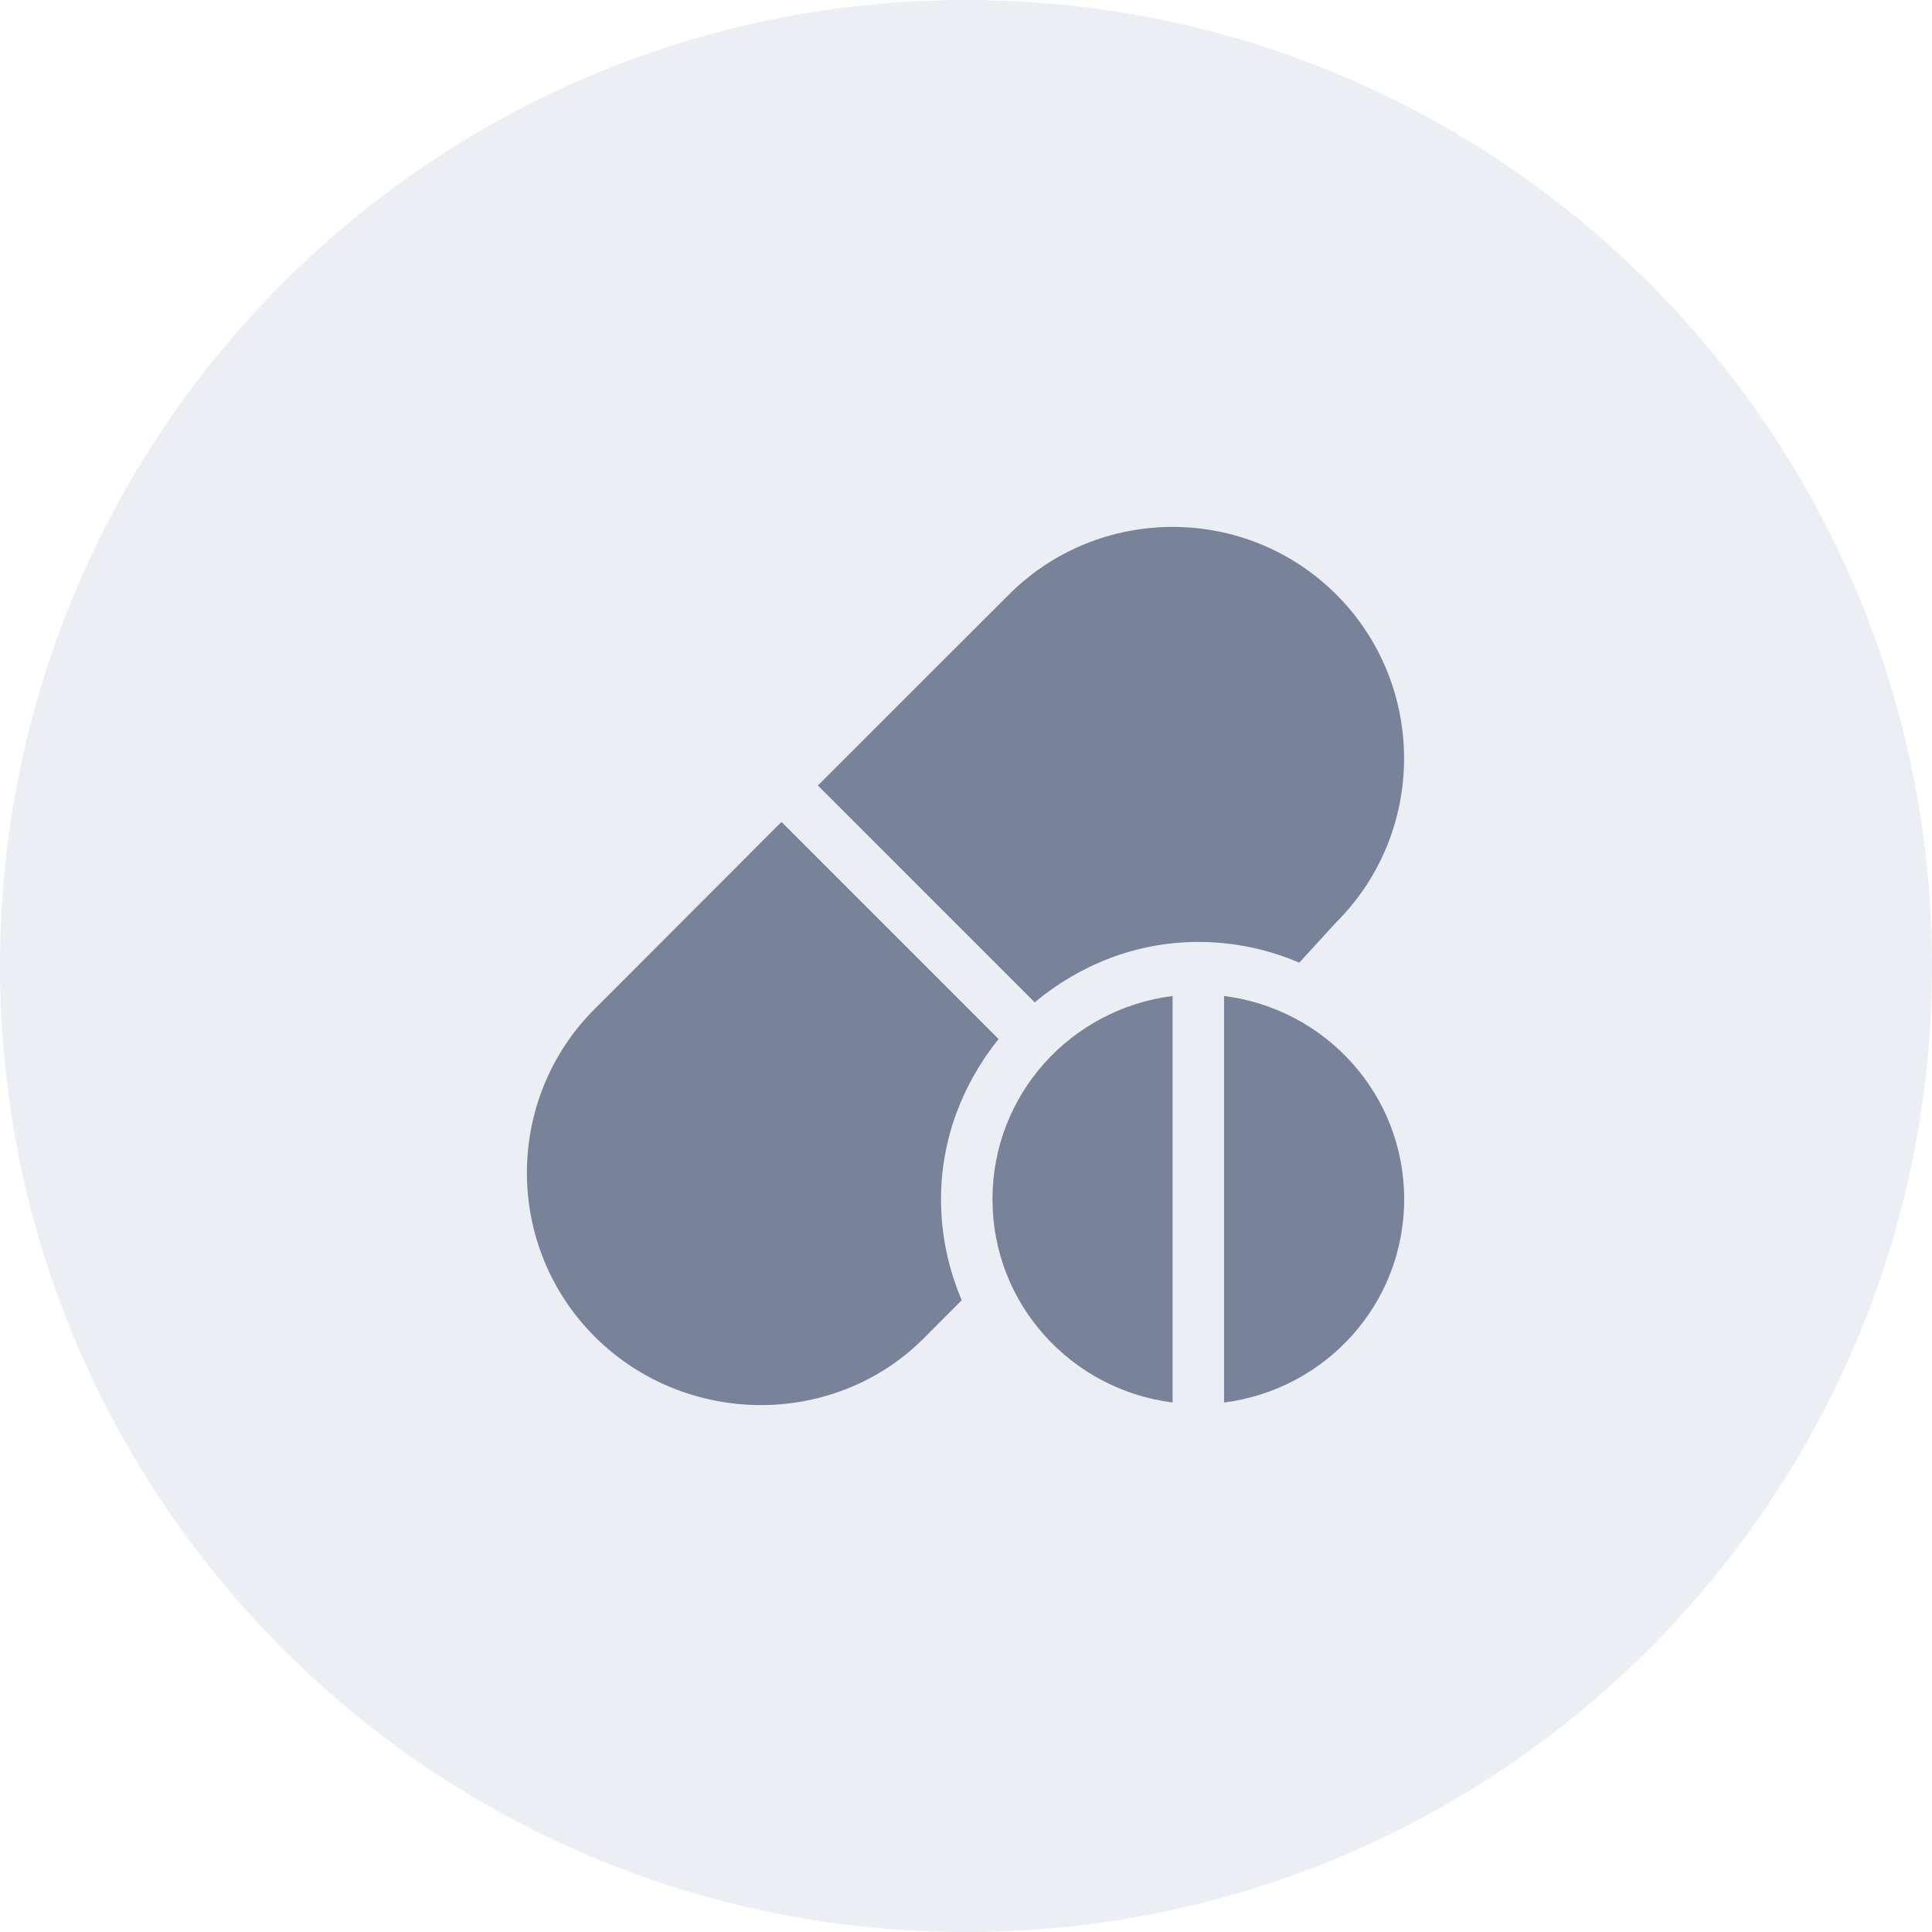
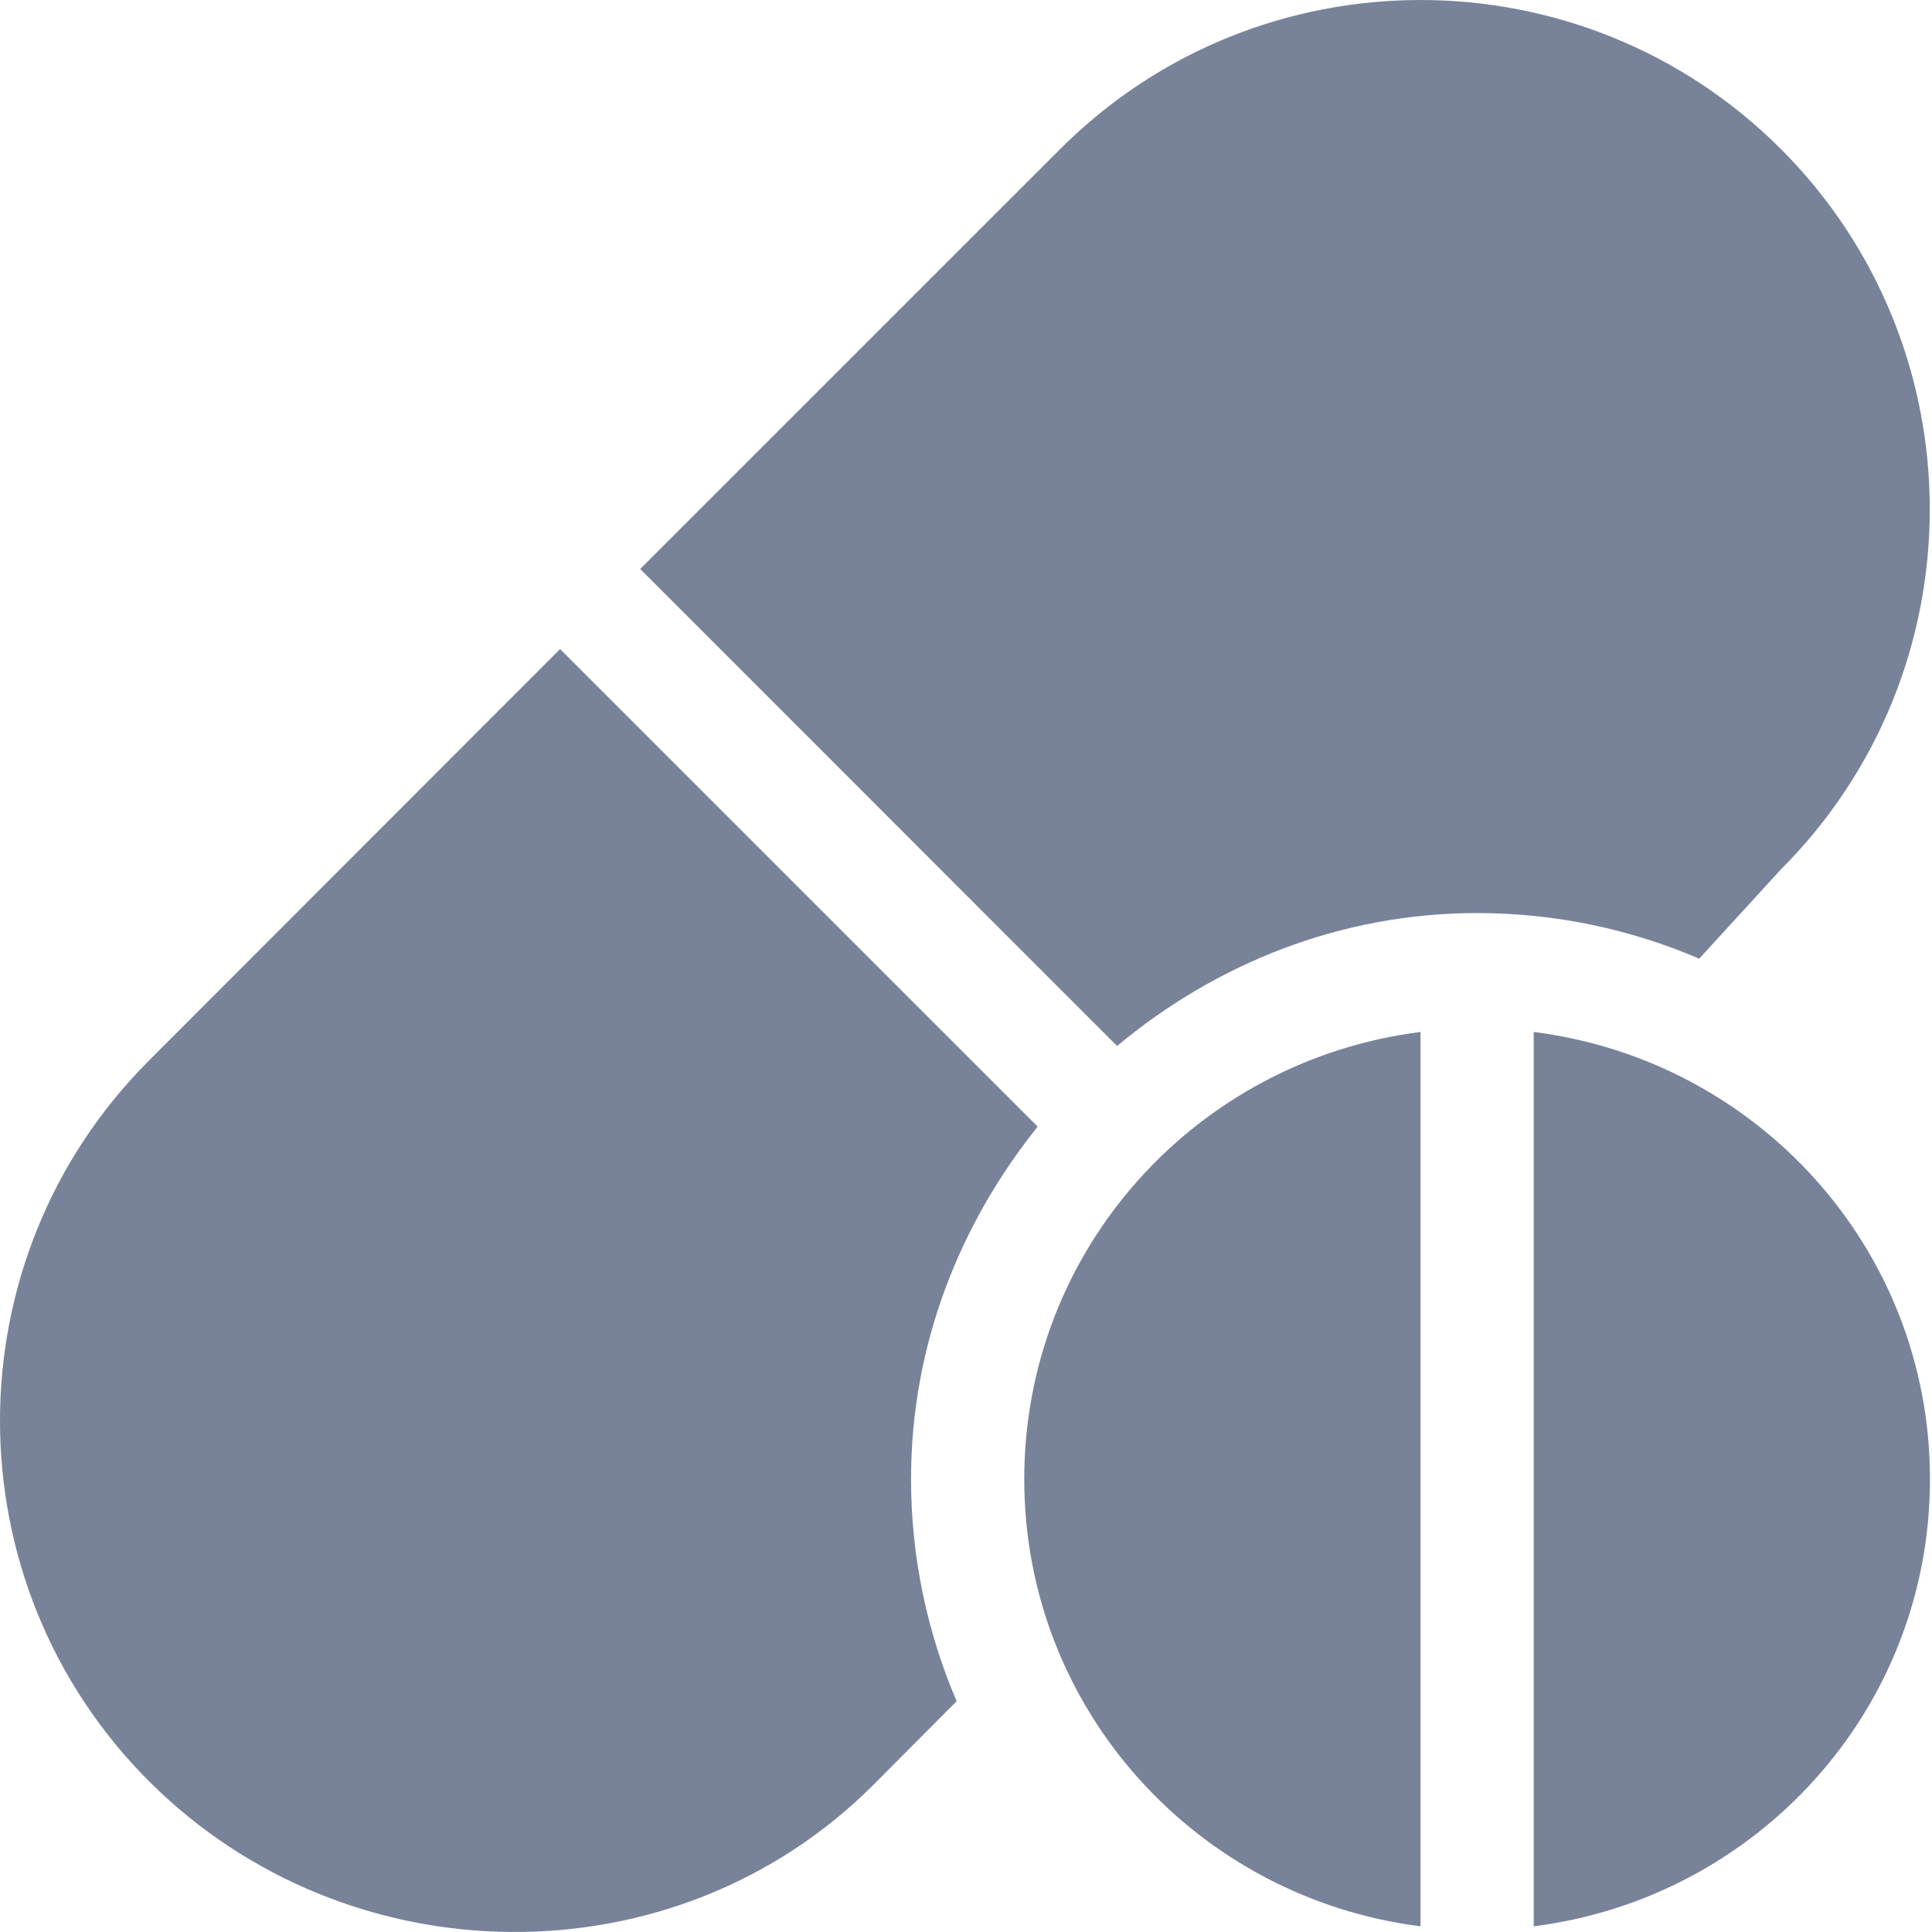
- <svg xmlns="http://www.w3.org/2000/svg" width="44" height="44" viewBox="0 0 44 44" fill="none">
-   <path fill-rule="evenodd" clip-rule="evenodd" d="M22 44C34.15 44 44 34.15 44 22C44 9.85 34.15 0 22 0C9.85 0 0 9.85 0 22C0 34.15 9.85 44 22 44Z" fill="#EBEEF3" />
-   <path d="M30.435 13.542C28.378 11.486 25.032 11.486 22.976 13.542L18.627 17.89L23.564 22.828C24.58 21.982 25.869 21.452 27.291 21.452C28.107 21.452 28.884 21.621 29.59 21.924L30.435 21.001C32.491 18.945 32.491 15.599 30.435 13.542Z" fill="#78839A" />
-   <path d="M22.742 23.663L17.798 18.719L13.542 22.979C11.486 25.036 11.486 28.382 13.542 30.439C15.599 32.494 18.984 32.533 21.04 30.478L21.903 29.611C21.601 28.904 21.431 28.128 21.431 27.312C21.431 25.926 21.935 24.668 22.742 23.663Z" fill="#78839A" />
-   <path d="M22.603 27.312C22.603 29.7 24.395 31.649 26.705 31.941V22.683C24.395 22.974 22.603 24.923 22.603 27.312Z" fill="#78839A" />
-   <path d="M27.877 22.683V31.941C30.187 31.649 31.979 29.7 31.979 27.312C31.979 24.923 30.187 22.974 27.877 22.683Z" fill="#78839A" />
+ <svg xmlns="http://www.w3.org/2000/svg" width="20" height="20" viewBox="0 0 20 20" fill="none">
+   <path d="M18.435 1.542C16.378 -0.514 13.032 -0.514 10.976 1.542L6.627 5.89L11.564 10.828C12.58 9.981 13.869 9.452 15.291 9.452C16.107 9.452 16.884 9.621 17.59 9.924L18.435 9.001C20.491 6.945 20.491 3.599 18.435 1.542Z" fill="#78839A" />
+   <path d="M10.742 11.663L5.798 6.719L1.542 10.979C-0.514 13.036 -0.514 16.382 1.542 18.439C3.599 20.494 6.984 20.533 9.04 18.478L9.903 17.611C9.601 16.904 9.431 16.128 9.431 15.312C9.431 13.926 9.935 12.668 10.742 11.663Z" fill="#78839A" />
+   <path d="M10.603 15.312C10.603 17.7 12.396 19.649 14.705 19.941V10.683C12.396 10.974 10.603 12.923 10.603 15.312Z" fill="#78839A" />
+   <path d="M15.877 10.683V19.941C18.187 19.649 19.979 17.7 19.979 15.312C19.979 12.923 18.187 10.974 15.877 10.683Z" fill="#78839A" />
</svg>
